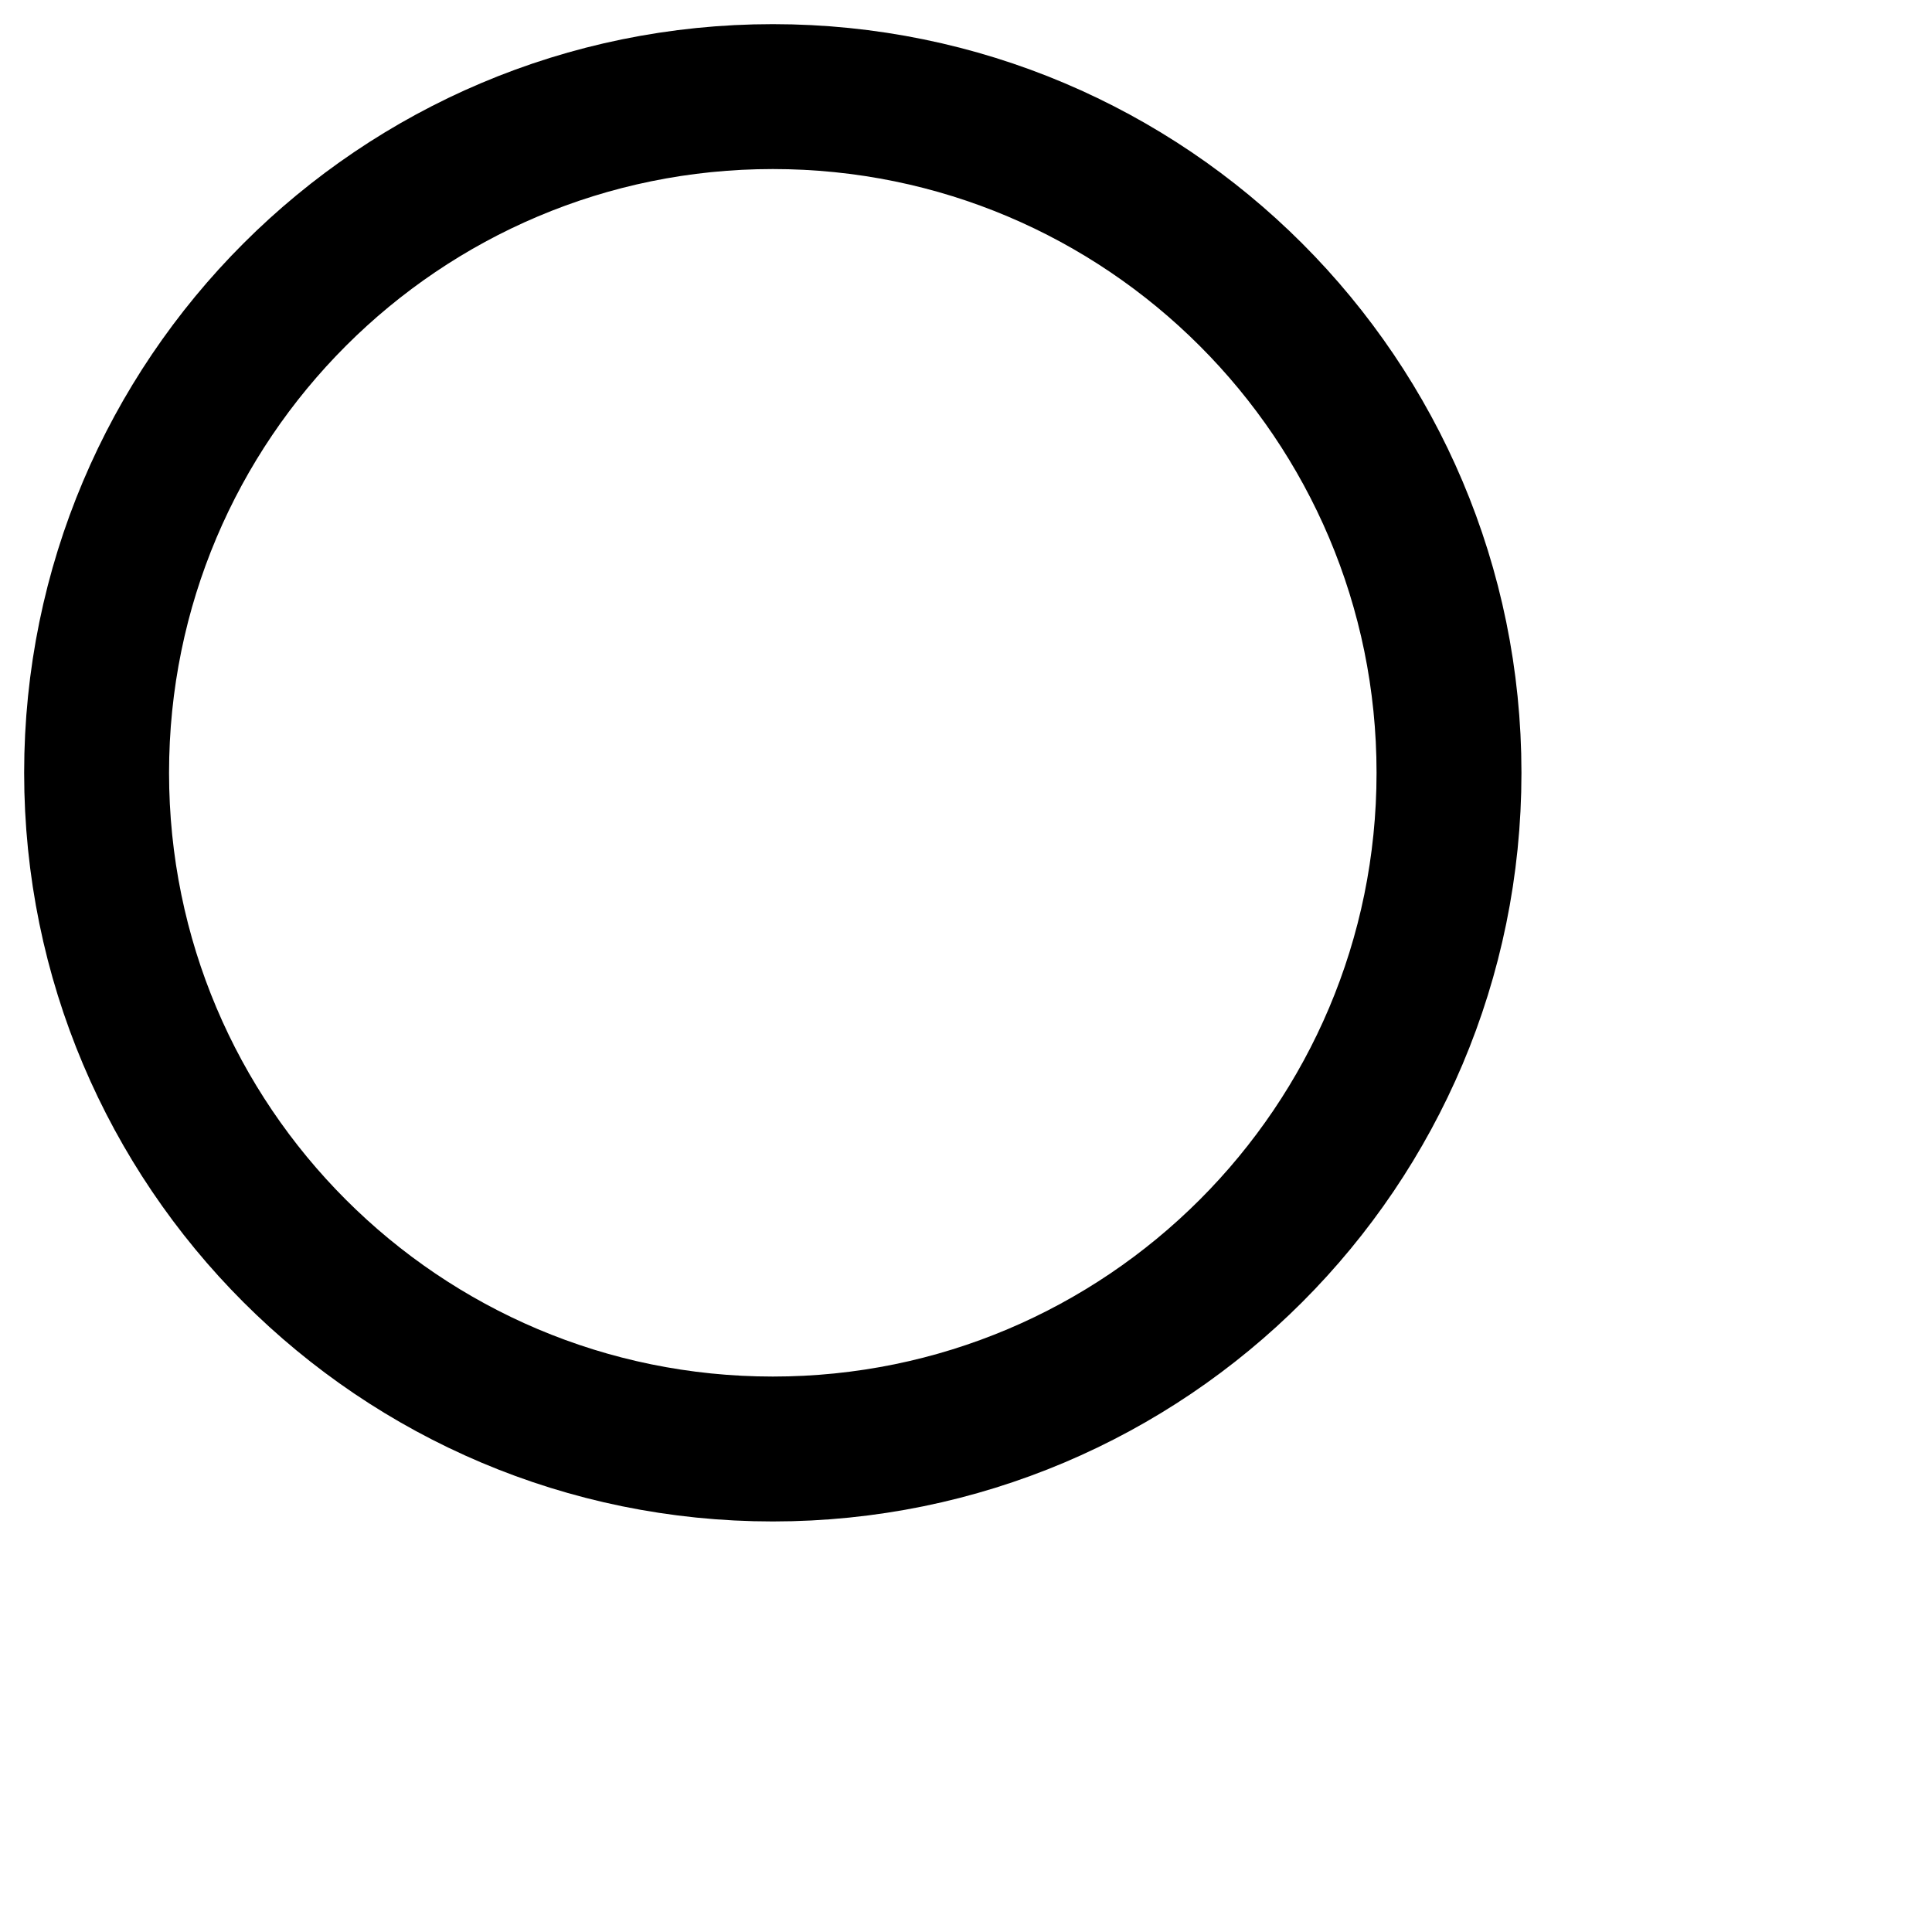
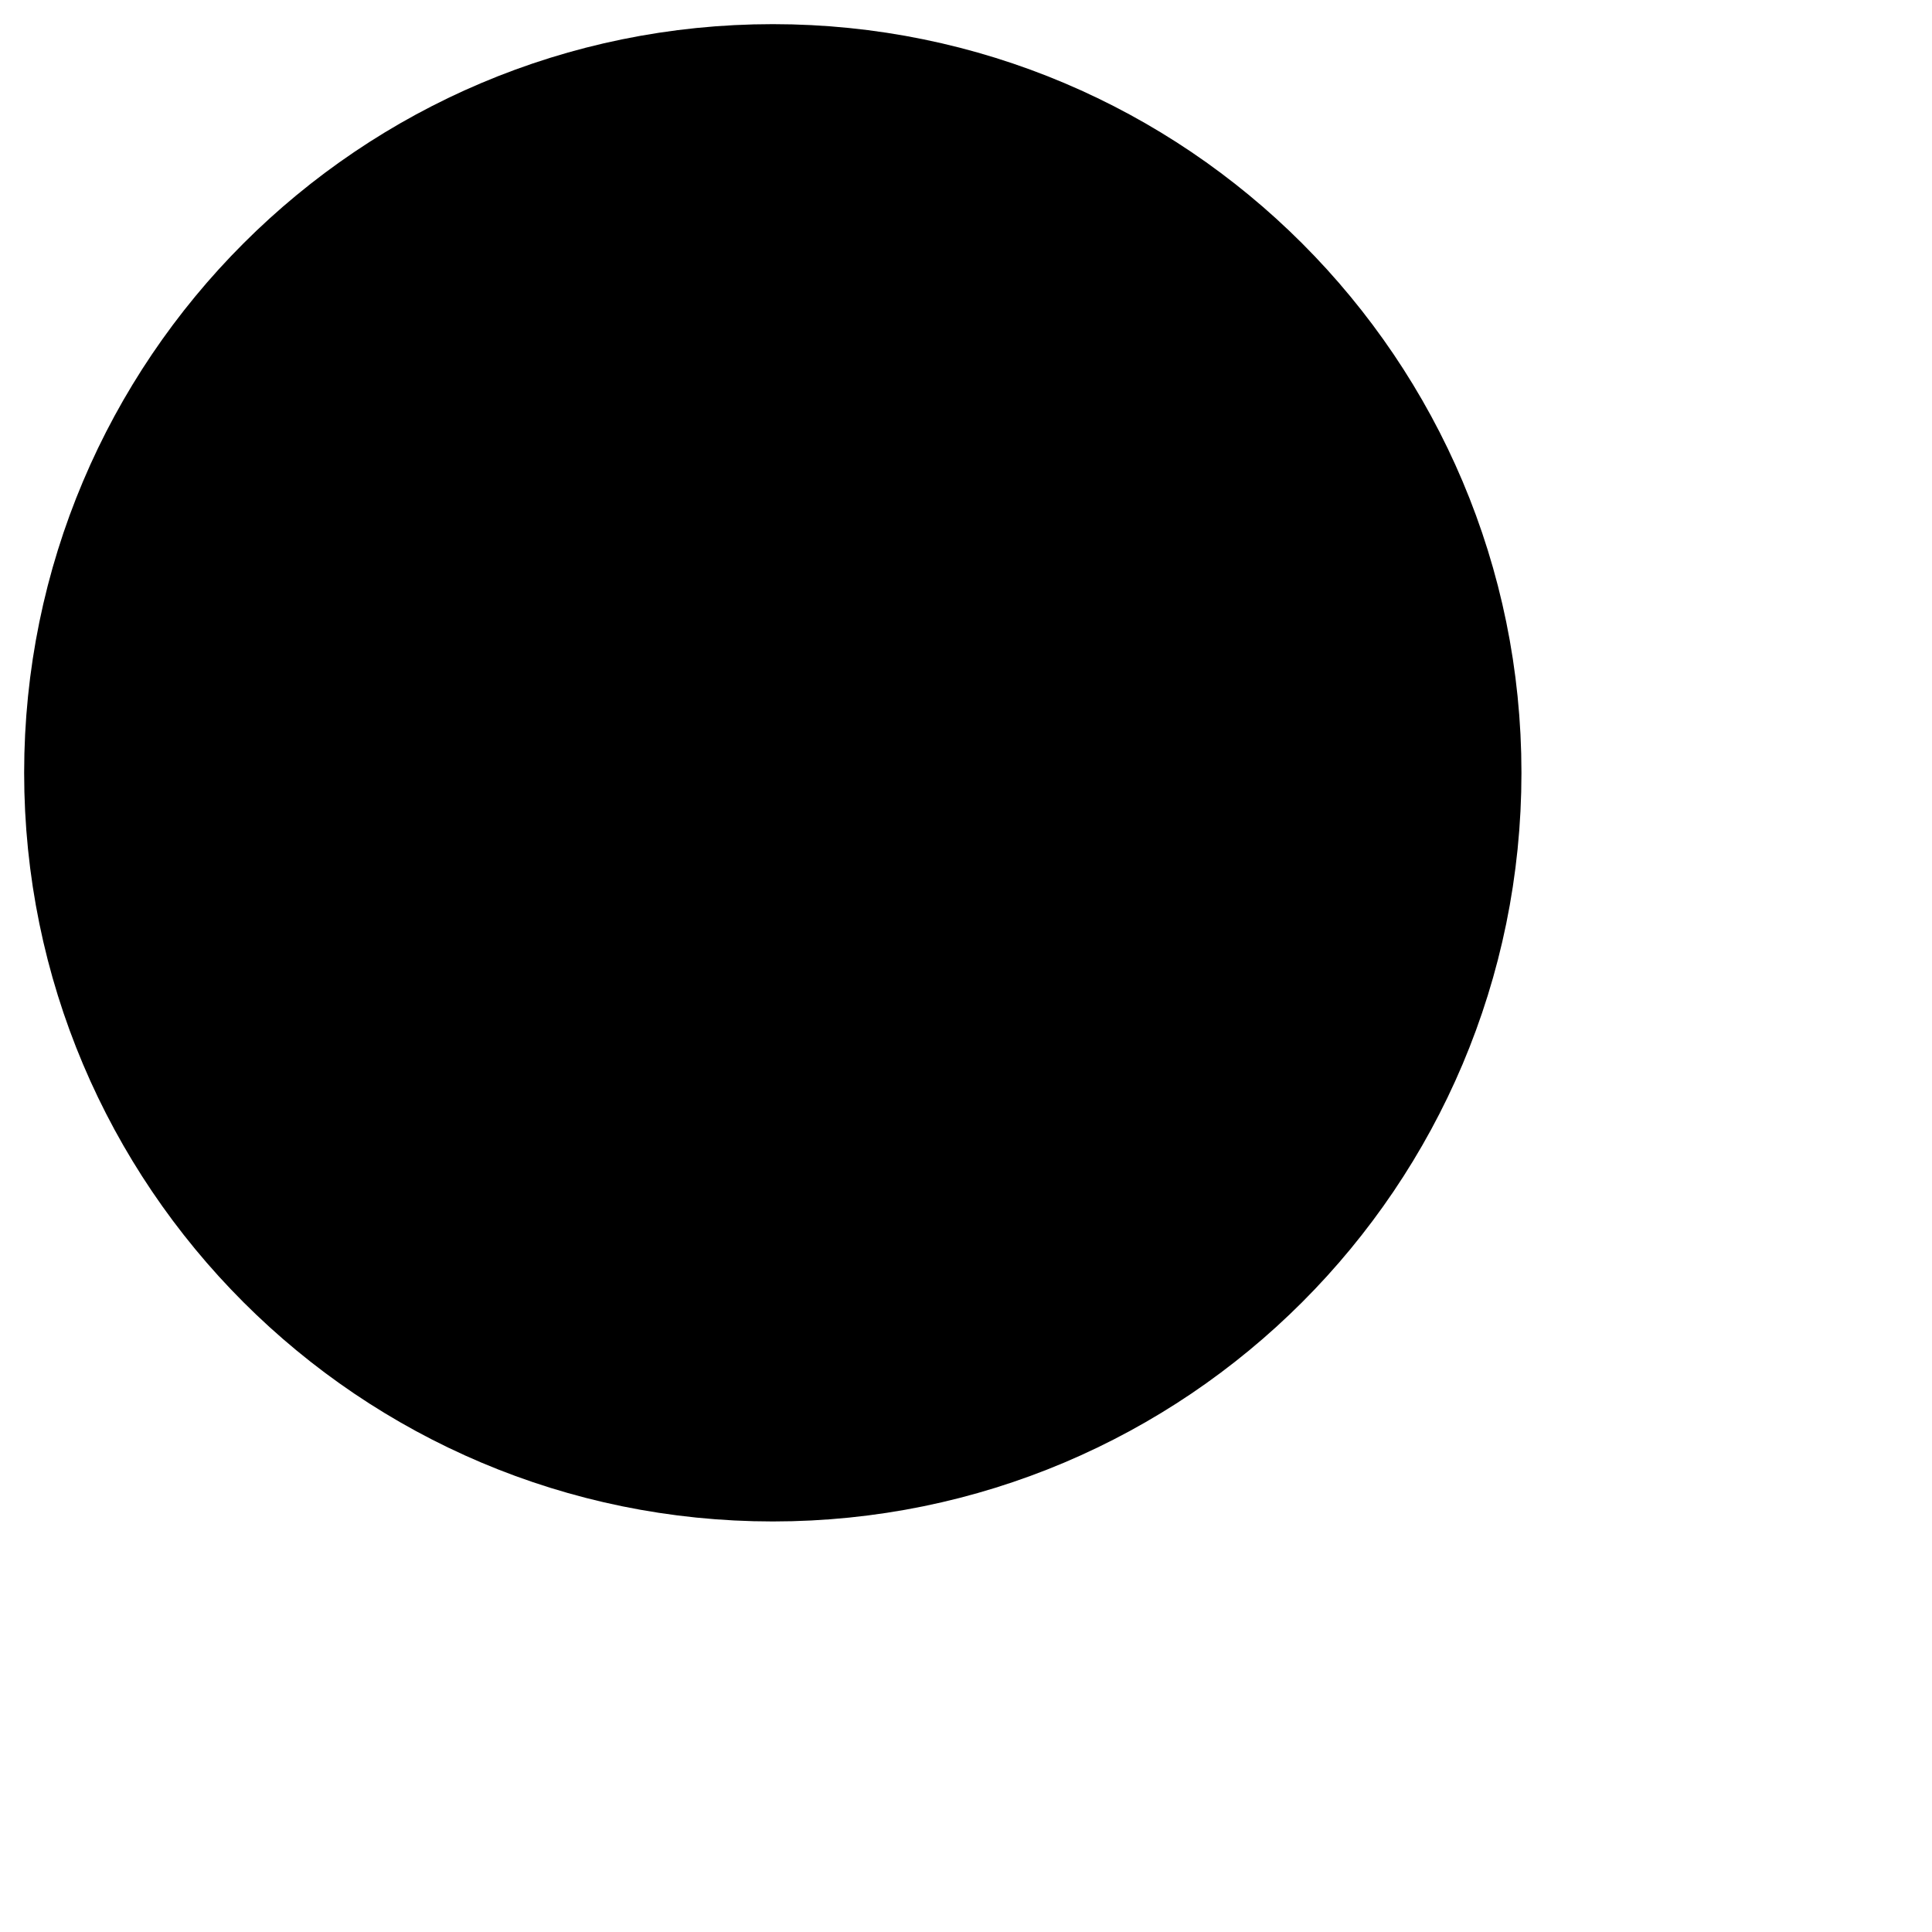
<svg xmlns="http://www.w3.org/2000/svg" xmlns:ns1="http://www.b3mn.org/oryx" width="40" height="40" version="1.0">
  <defs />
  <ns1:magnets>
    <ns1:magnet ns1:cx="16" ns1:cy="16" ns1:default="yes" />
  </ns1:magnets>
  <g pointer-events="fill">
    <defs>
-       <radialGradient id="background" cx="10%" cy="10%" r="100%" fx="10%" fy="10%">
-         <stop offset="0%" stop-color="#ffffff" stop-opacity="1" />
-         <stop id="fill_el" offset="100%" stop-color="#ffffff" stop-opacity="1" />
+       <radialGradient id="background">
+         <stop id="fill_el" />
      </radialGradient>
    </defs>
    <circle id="bg_frame" cx="16" cy="16" r="14" stroke="black" fill="url(#background) white" stroke-width="3" />
    <text font-size="11" id="text_name" x="16" y="32" ns1:align="top center" stroke="black" />
  </g>
</svg>
